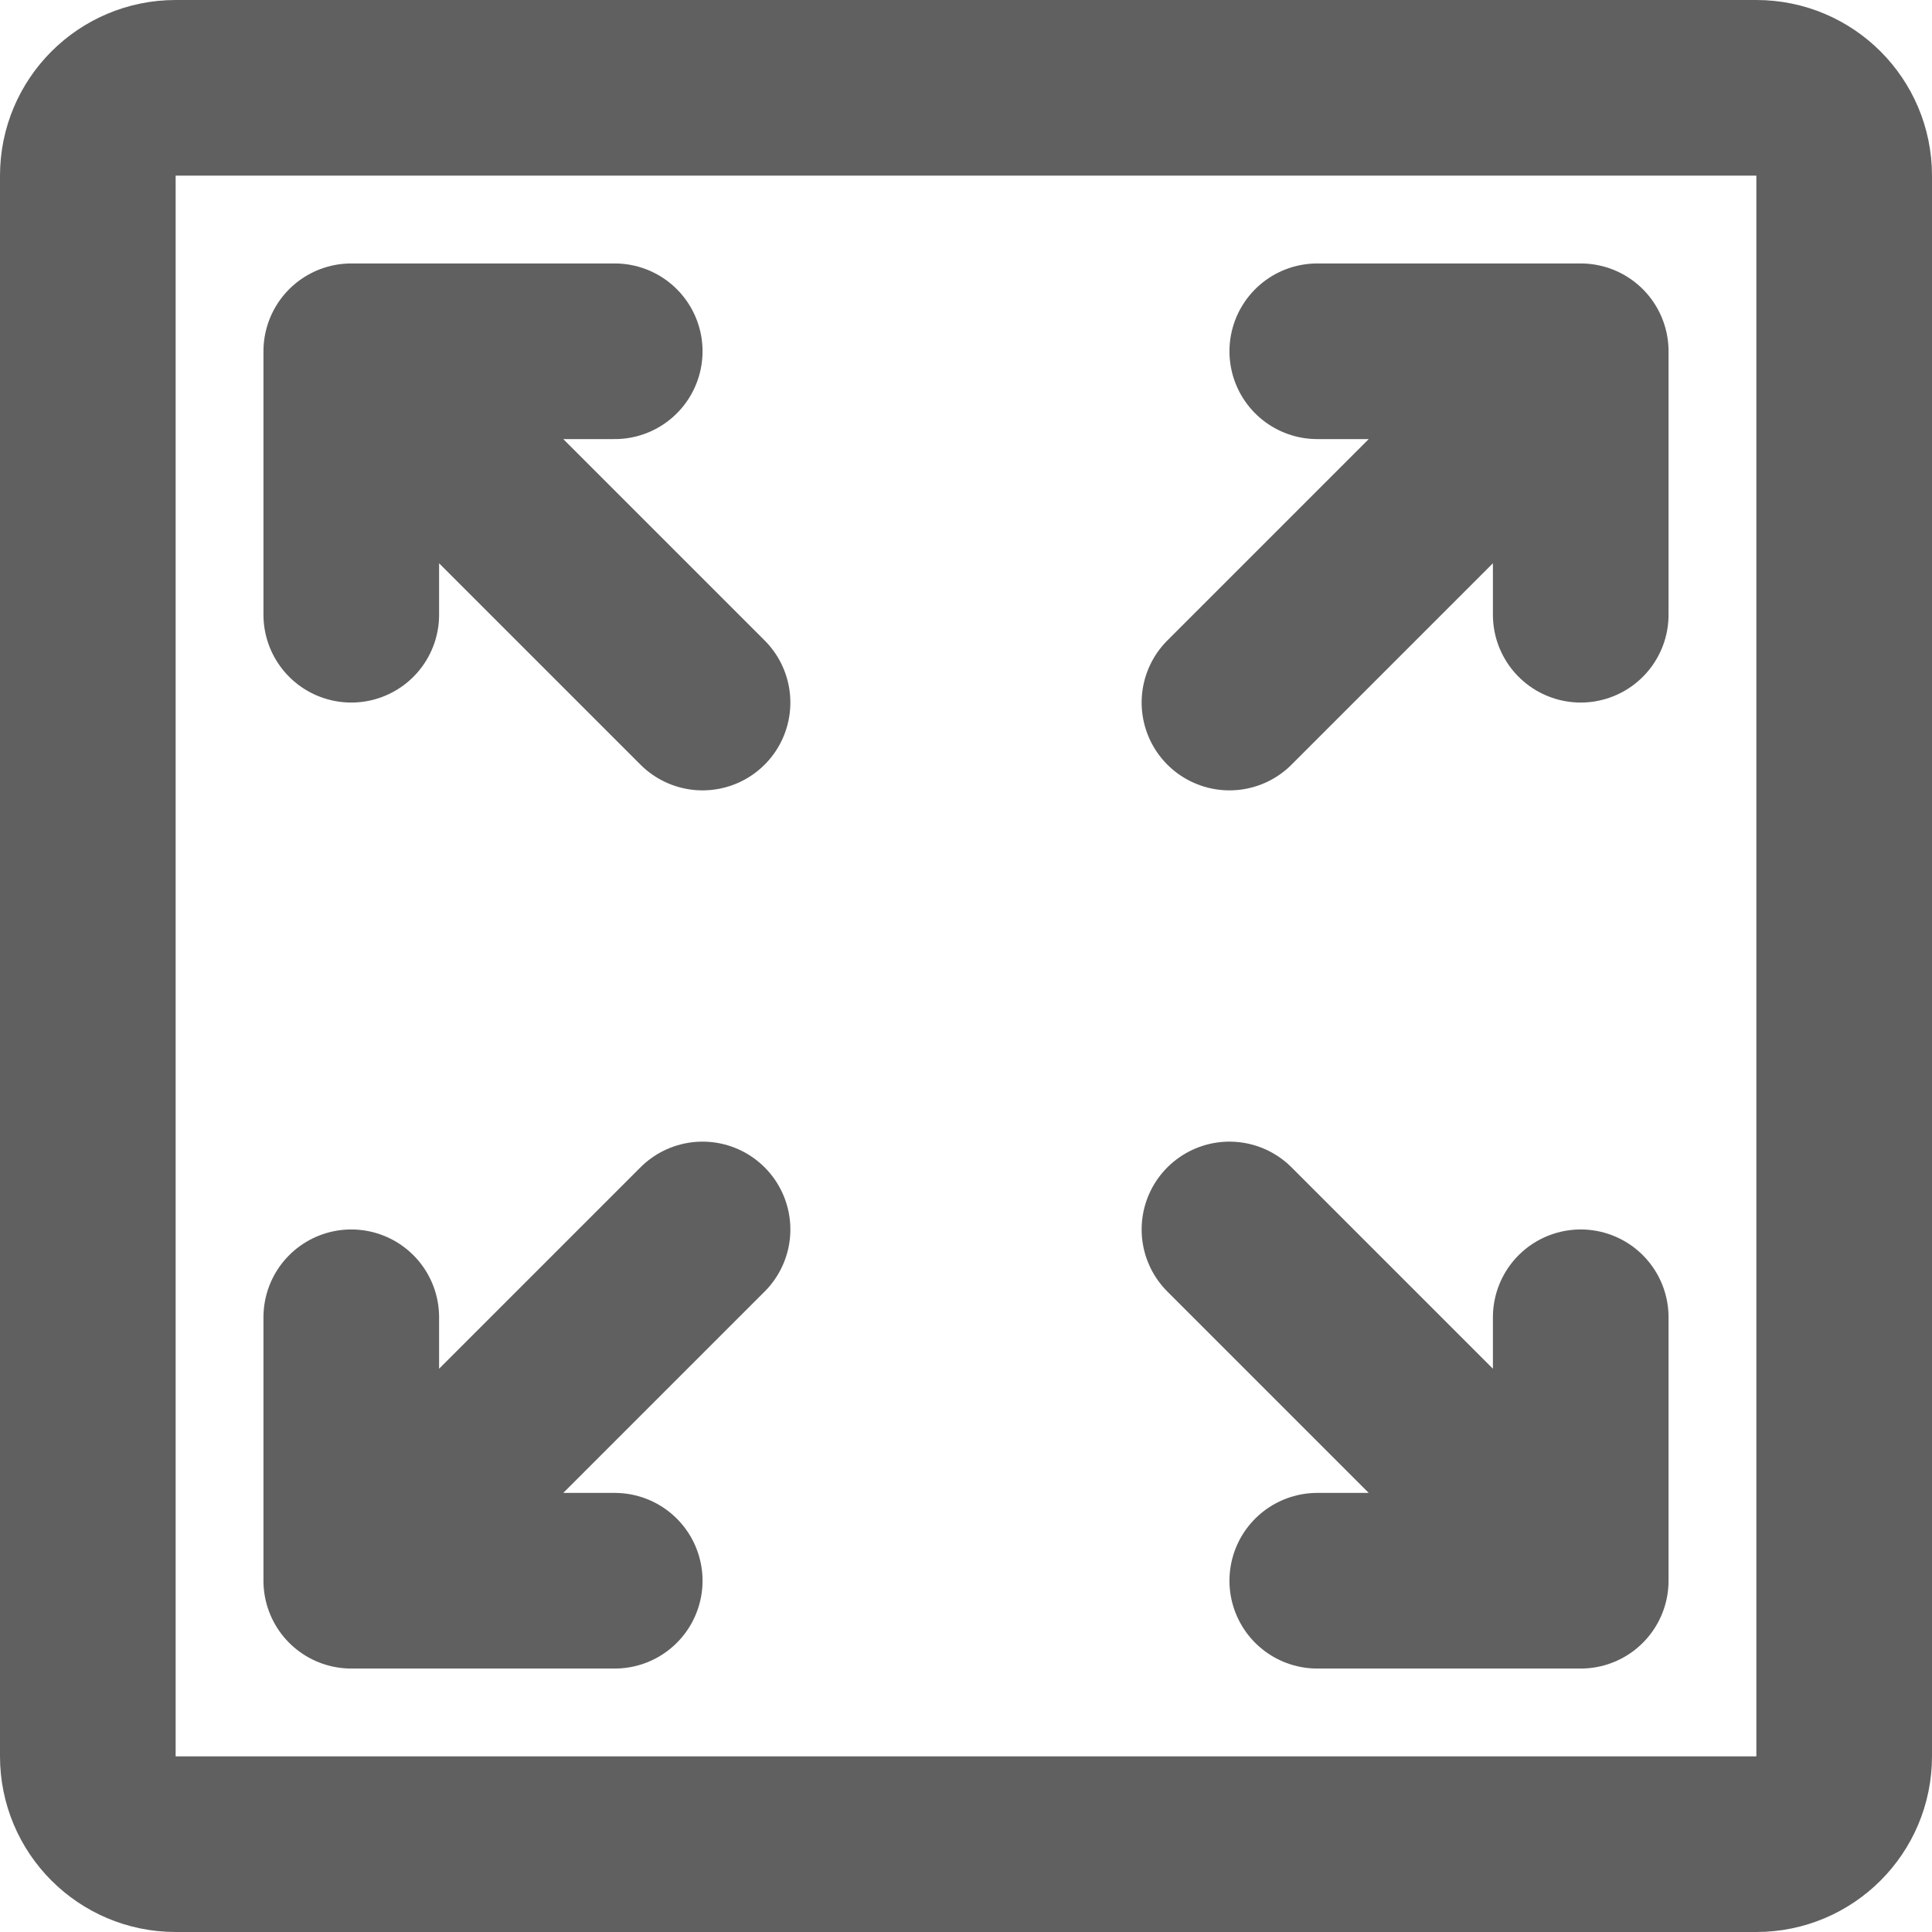
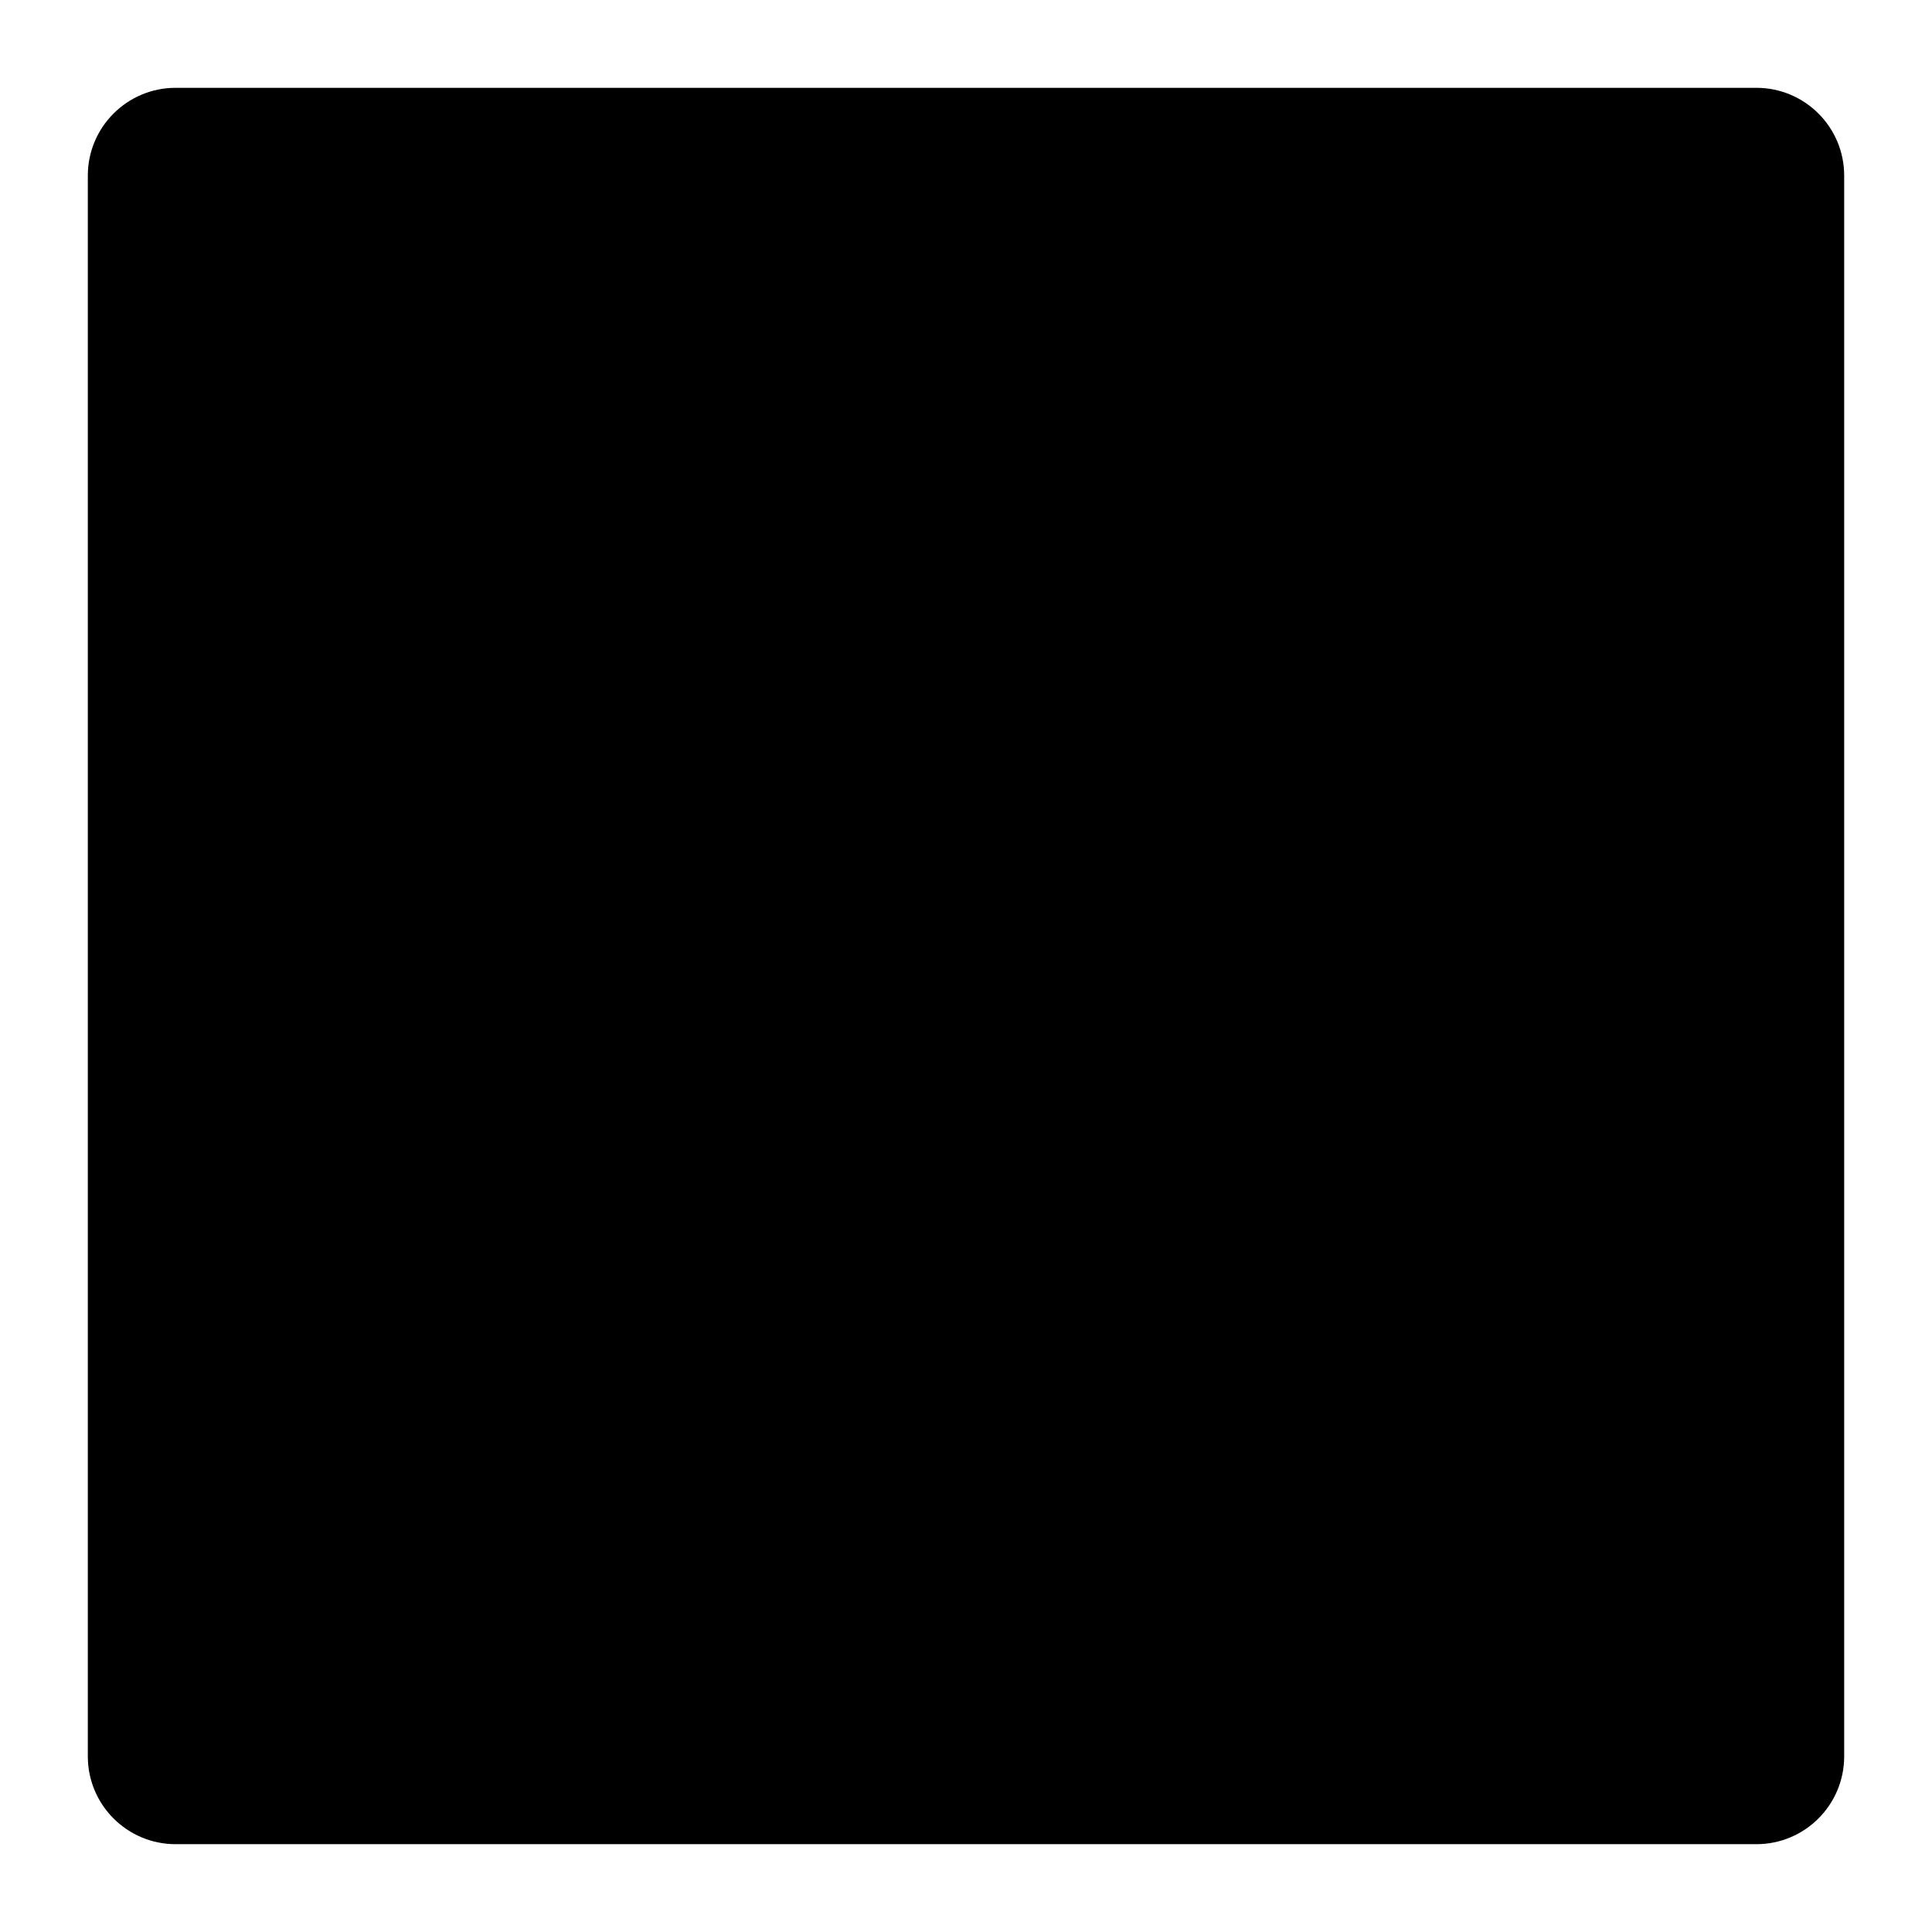
<svg xmlns="http://www.w3.org/2000/svg" xmlns:xlink="http://www.w3.org/1999/xlink" width="44" height="44" version="1.1">
-   <style>
-         svg {
-             fill: #606060;
-             stroke: #606060;
-             stroke-linecap: round;
-             stroke-linejoin: round;
-             stroke-width: 4;
-         }
-         text {
-             font-family: sans;
-             font-size: 32px;
-             font-weight: bolder;
- 
-             stroke: none;
-         }
-         .frame {
-             fill: none;
-         }
-         .shape {
-             stroke: none;
-         }
-     </style>
  <defs>
    <path id="arrow" d="M 0,6 l 0,-6 l 6,0 M 0,0 l 8,8" />
  </defs>
  <rect class="frame" x="2" y="2" width="40" height="40" rx="2" ry="2" />
  <use x="8" y="8" xlink:href="#arrow" transform="rotate(0 22 22)" />
  <use x="8" y="8" xlink:href="#arrow" transform="rotate(90 22 22)" />
  <use x="8" y="8" xlink:href="#arrow" transform="rotate(180 22 22)" />
  <use x="8" y="8" xlink:href="#arrow" transform="rotate(270 22 22)" />
</svg>
